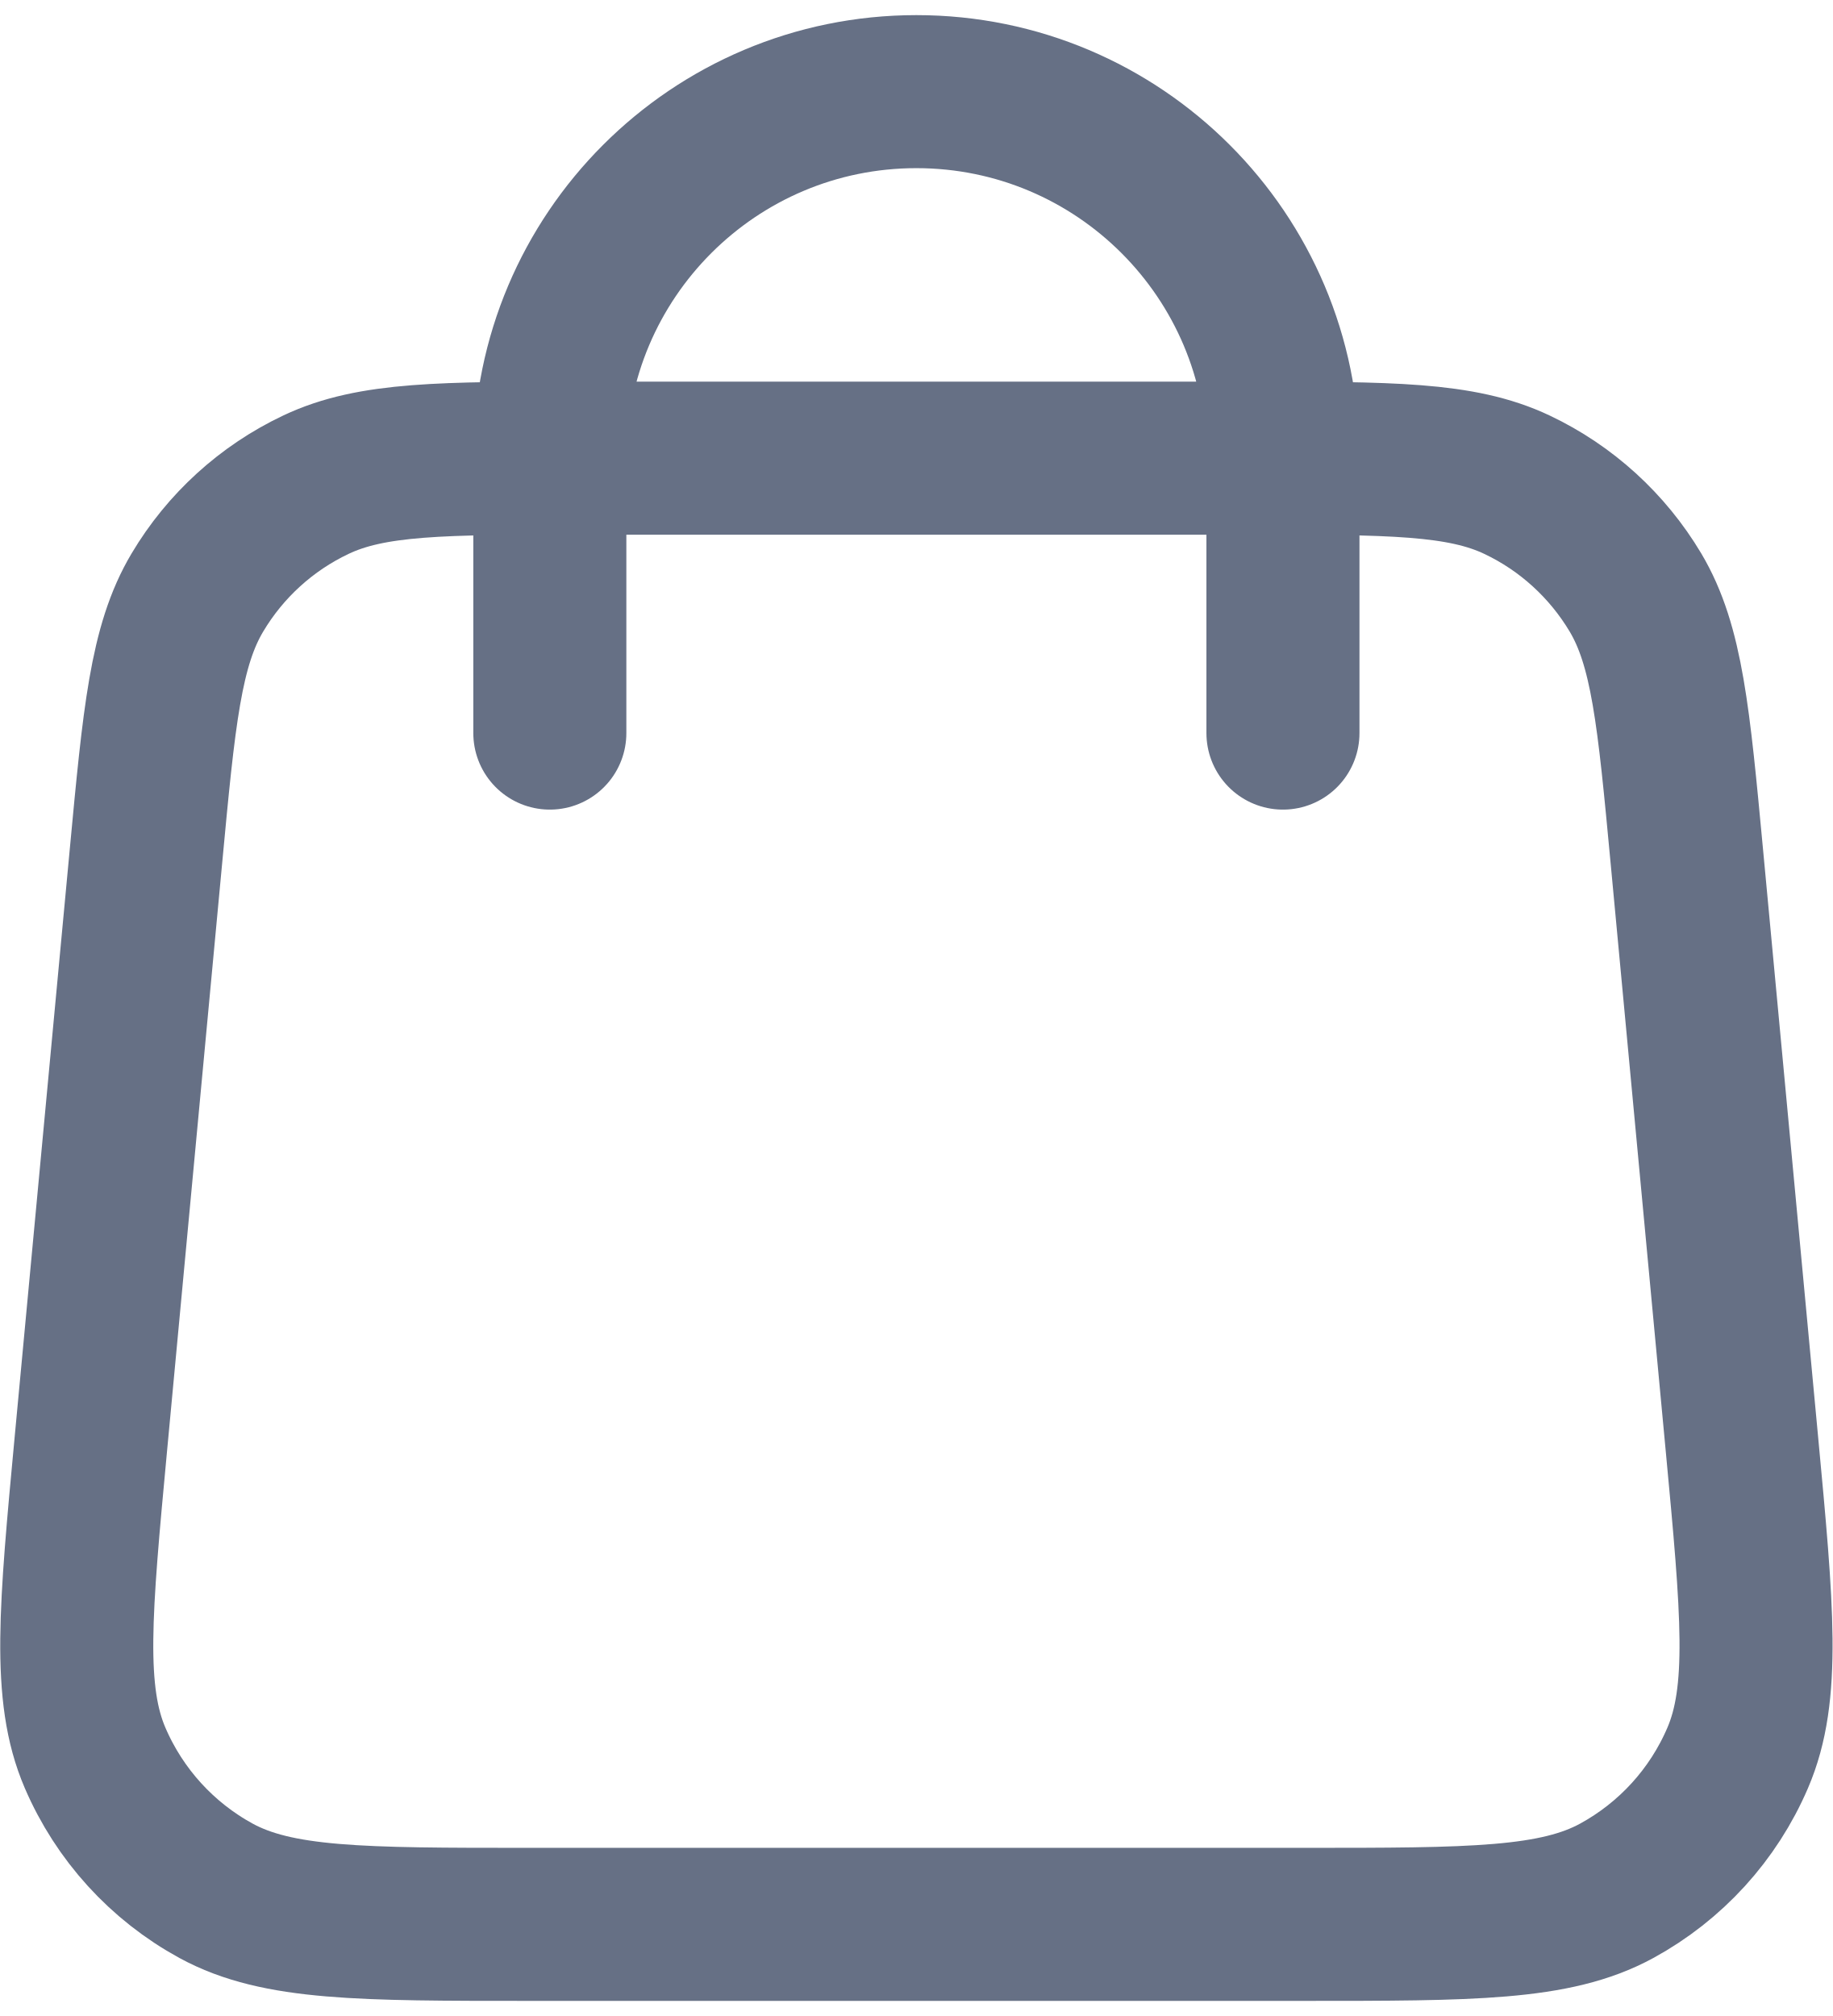
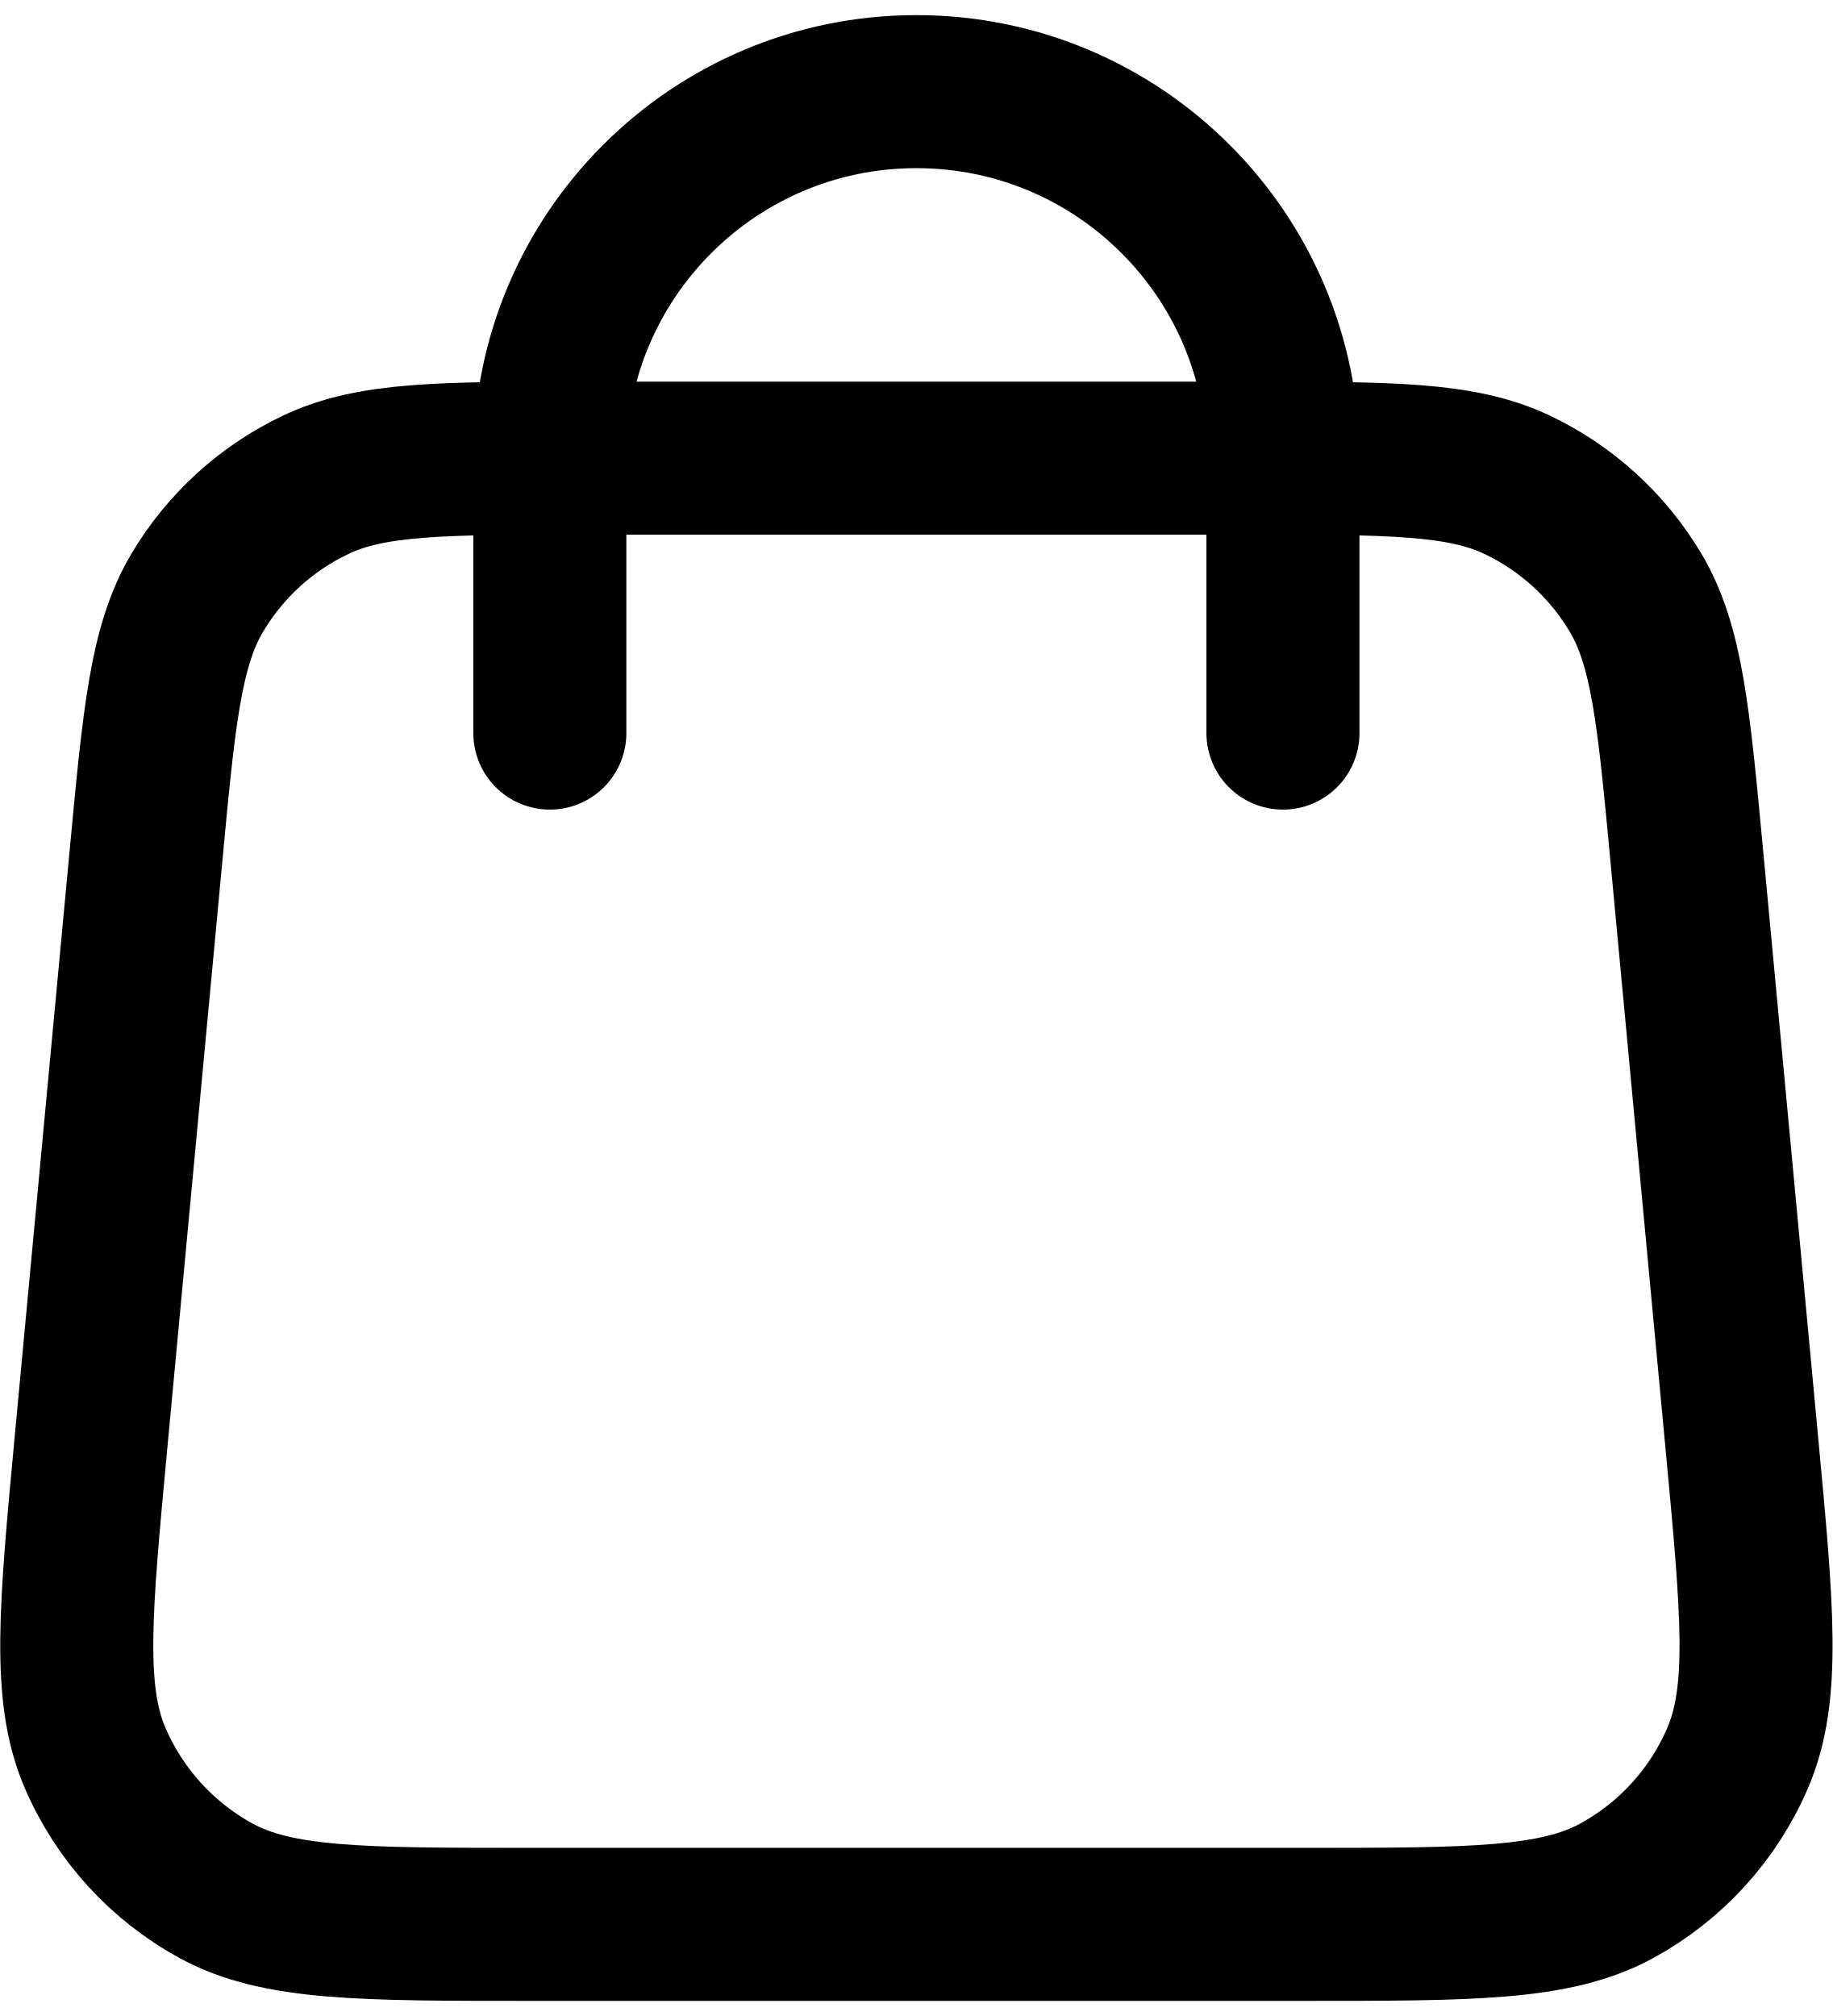
<svg xmlns="http://www.w3.org/2000/svg" width="20" height="22" viewBox="0 0 20 22" fill="none">
-   <path d="M14 8V5C14 2.791 12.21 1 10 1C7.791 1 6 2.791 6 5V8M1.592 9.352L0.992 15.752C0.822 17.572 0.736 18.482 1.038 19.184C1.304 19.802 1.768 20.312 2.358 20.634C3.03 21 3.944 21 5.771 21H14.229C16.057 21 16.971 21 17.642 20.634C18.232 20.312 18.697 19.802 18.962 19.184C19.264 18.482 19.179 17.572 19.008 15.752L18.408 9.352C18.264 7.815 18.192 7.047 17.847 6.466C17.542 5.955 17.093 5.545 16.555 5.29C15.944 5 15.173 5 13.629 5L6.371 5C4.828 5 4.056 5 3.446 5.29C2.908 5.545 2.458 5.955 2.154 6.466C1.808 7.047 1.736 7.815 1.592 9.352Z" stroke="#667085" stroke-width="1.67" stroke-linecap="round" stroke-linejoin="round" />
+   <path d="M14 8V5C14 2.791 12.21 1 10 1C7.791 1 6 2.791 6 5V8M1.592 9.352L0.992 15.752C0.822 17.572 0.736 18.482 1.038 19.184C1.304 19.802 1.768 20.312 2.358 20.634C3.03 21 3.944 21 5.771 21H14.229C16.057 21 16.971 21 17.642 20.634C18.232 20.312 18.697 19.802 18.962 19.184C19.264 18.482 19.179 17.572 19.008 15.752L18.408 9.352C18.264 7.815 18.192 7.047 17.847 6.466C17.542 5.955 17.093 5.545 16.555 5.29C15.944 5 15.173 5 13.629 5L6.371 5C4.828 5 4.056 5 3.446 5.29C2.908 5.545 2.458 5.955 2.154 6.466C1.808 7.047 1.736 7.815 1.592 9.352Z" stroke="currentColor" stroke-width="1.67" stroke-linecap="round" stroke-linejoin="round" />
</svg>
